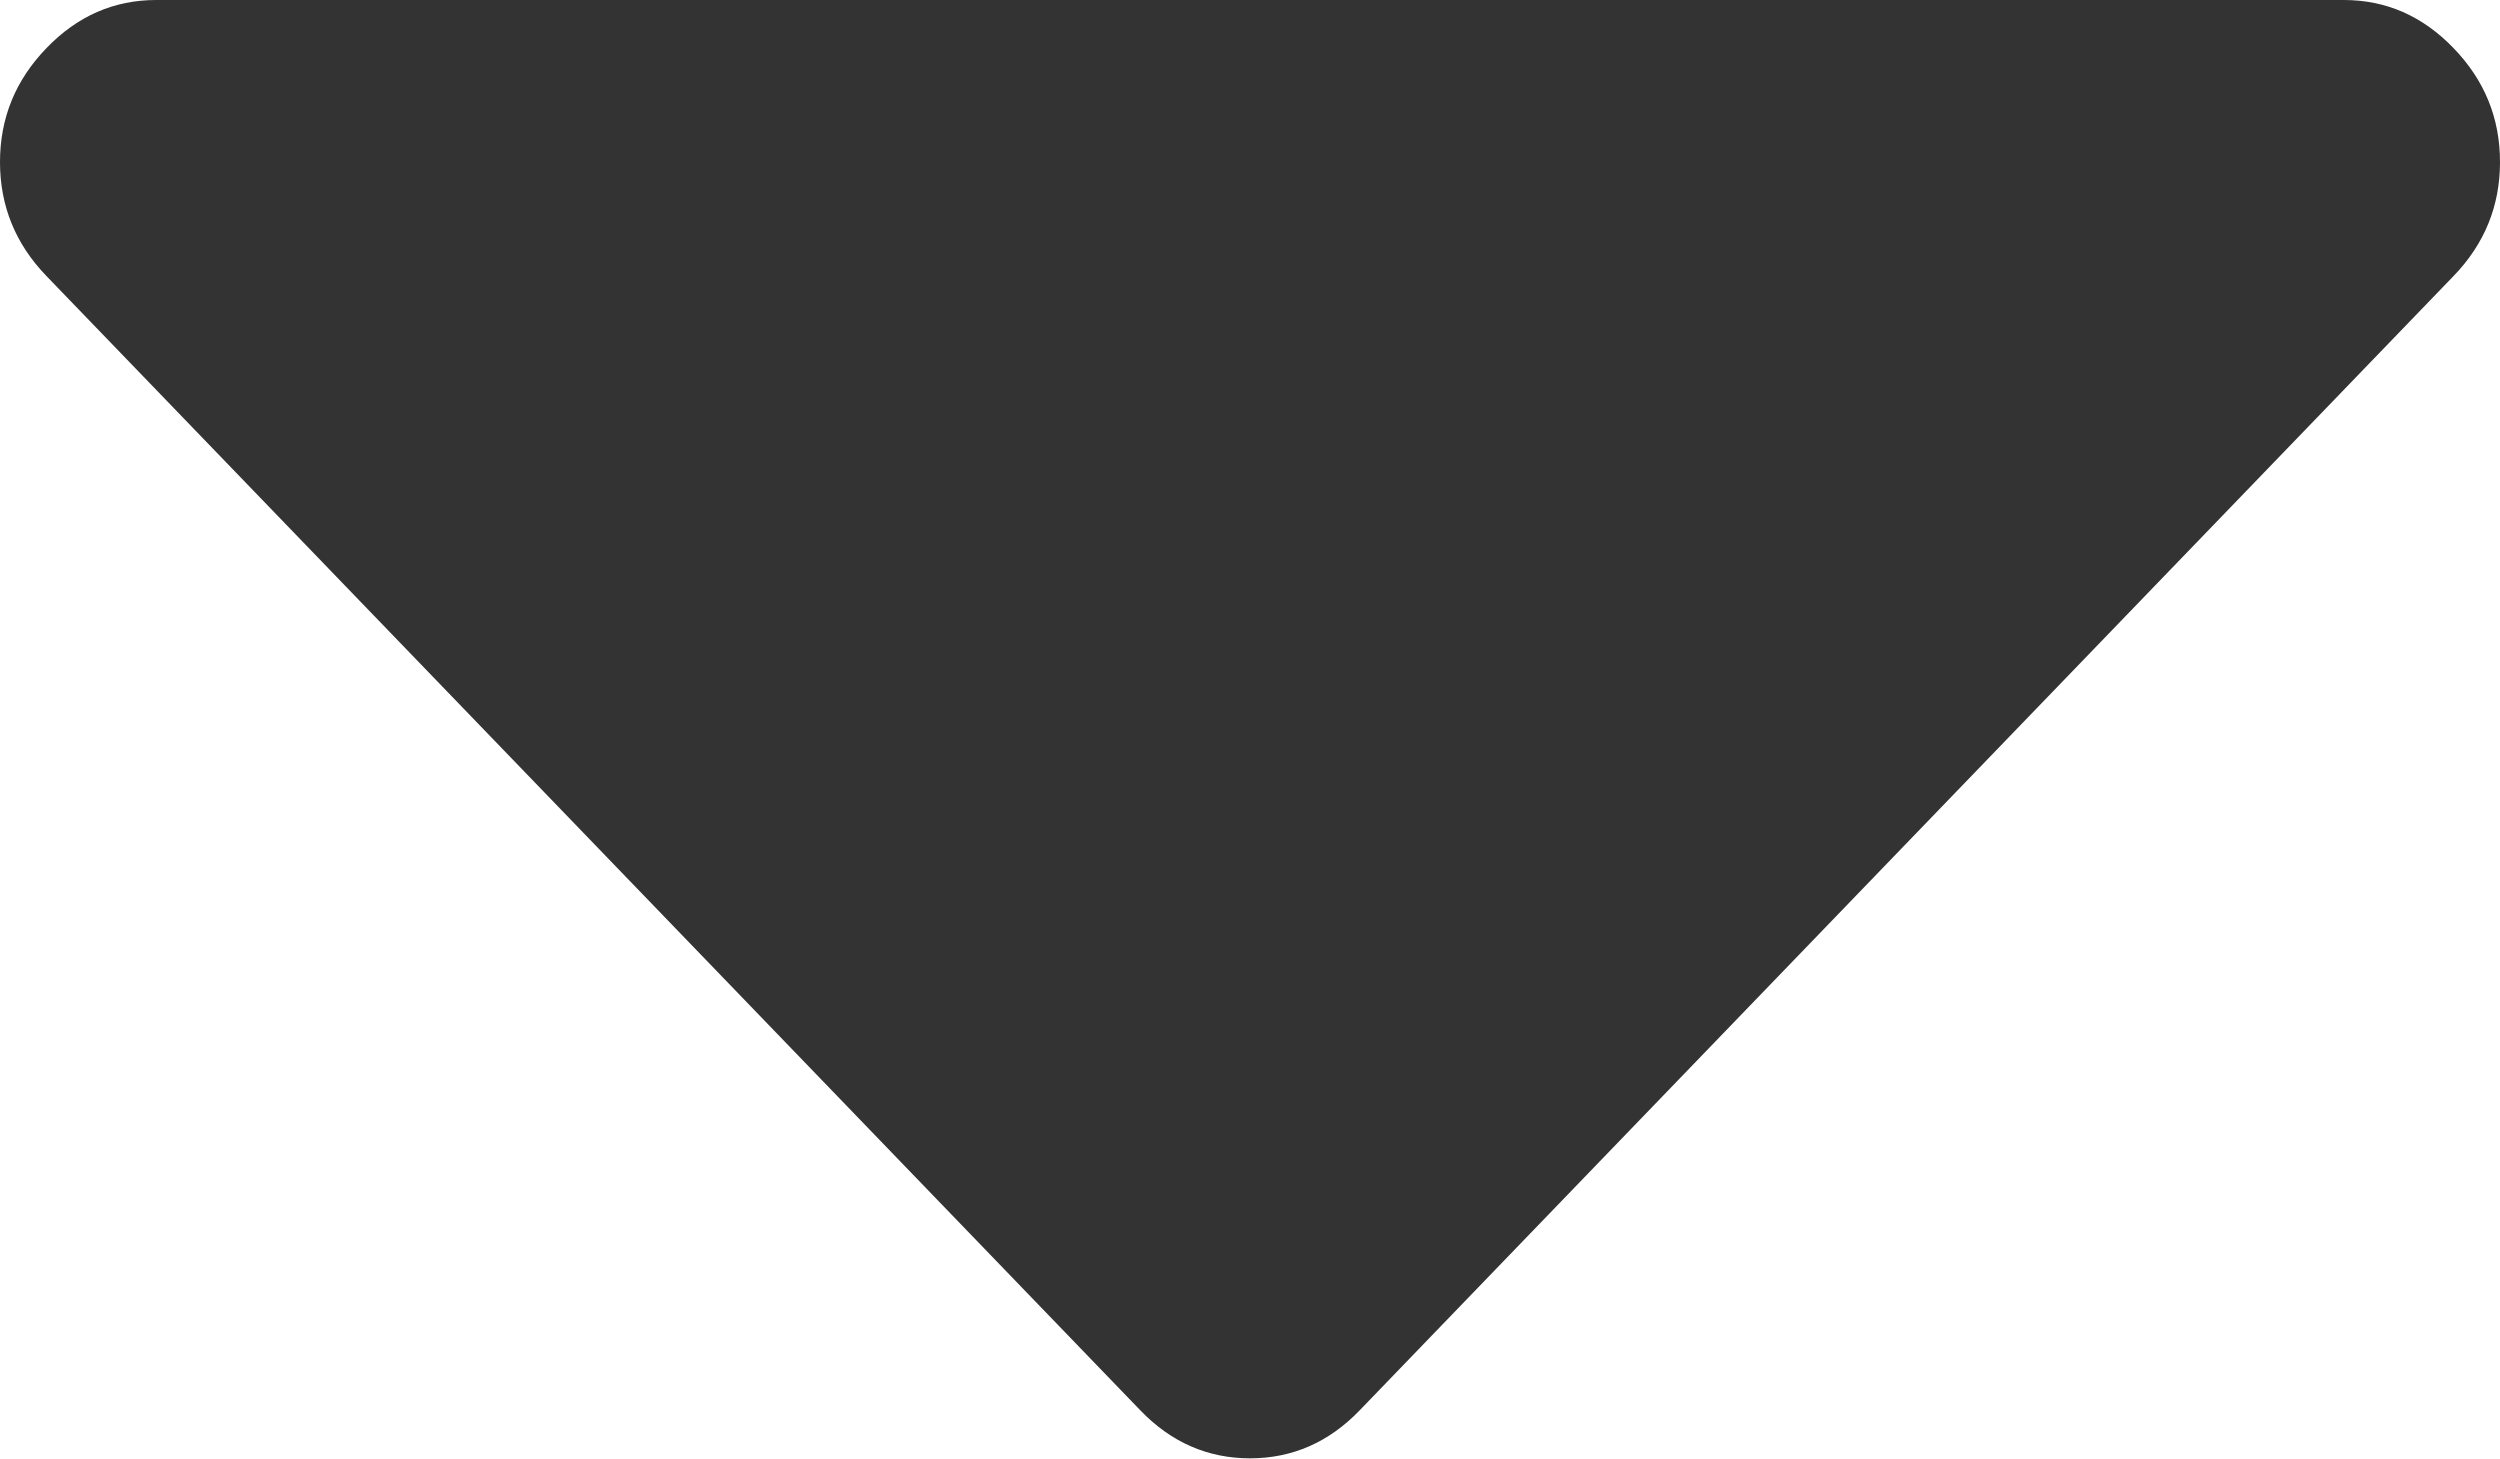
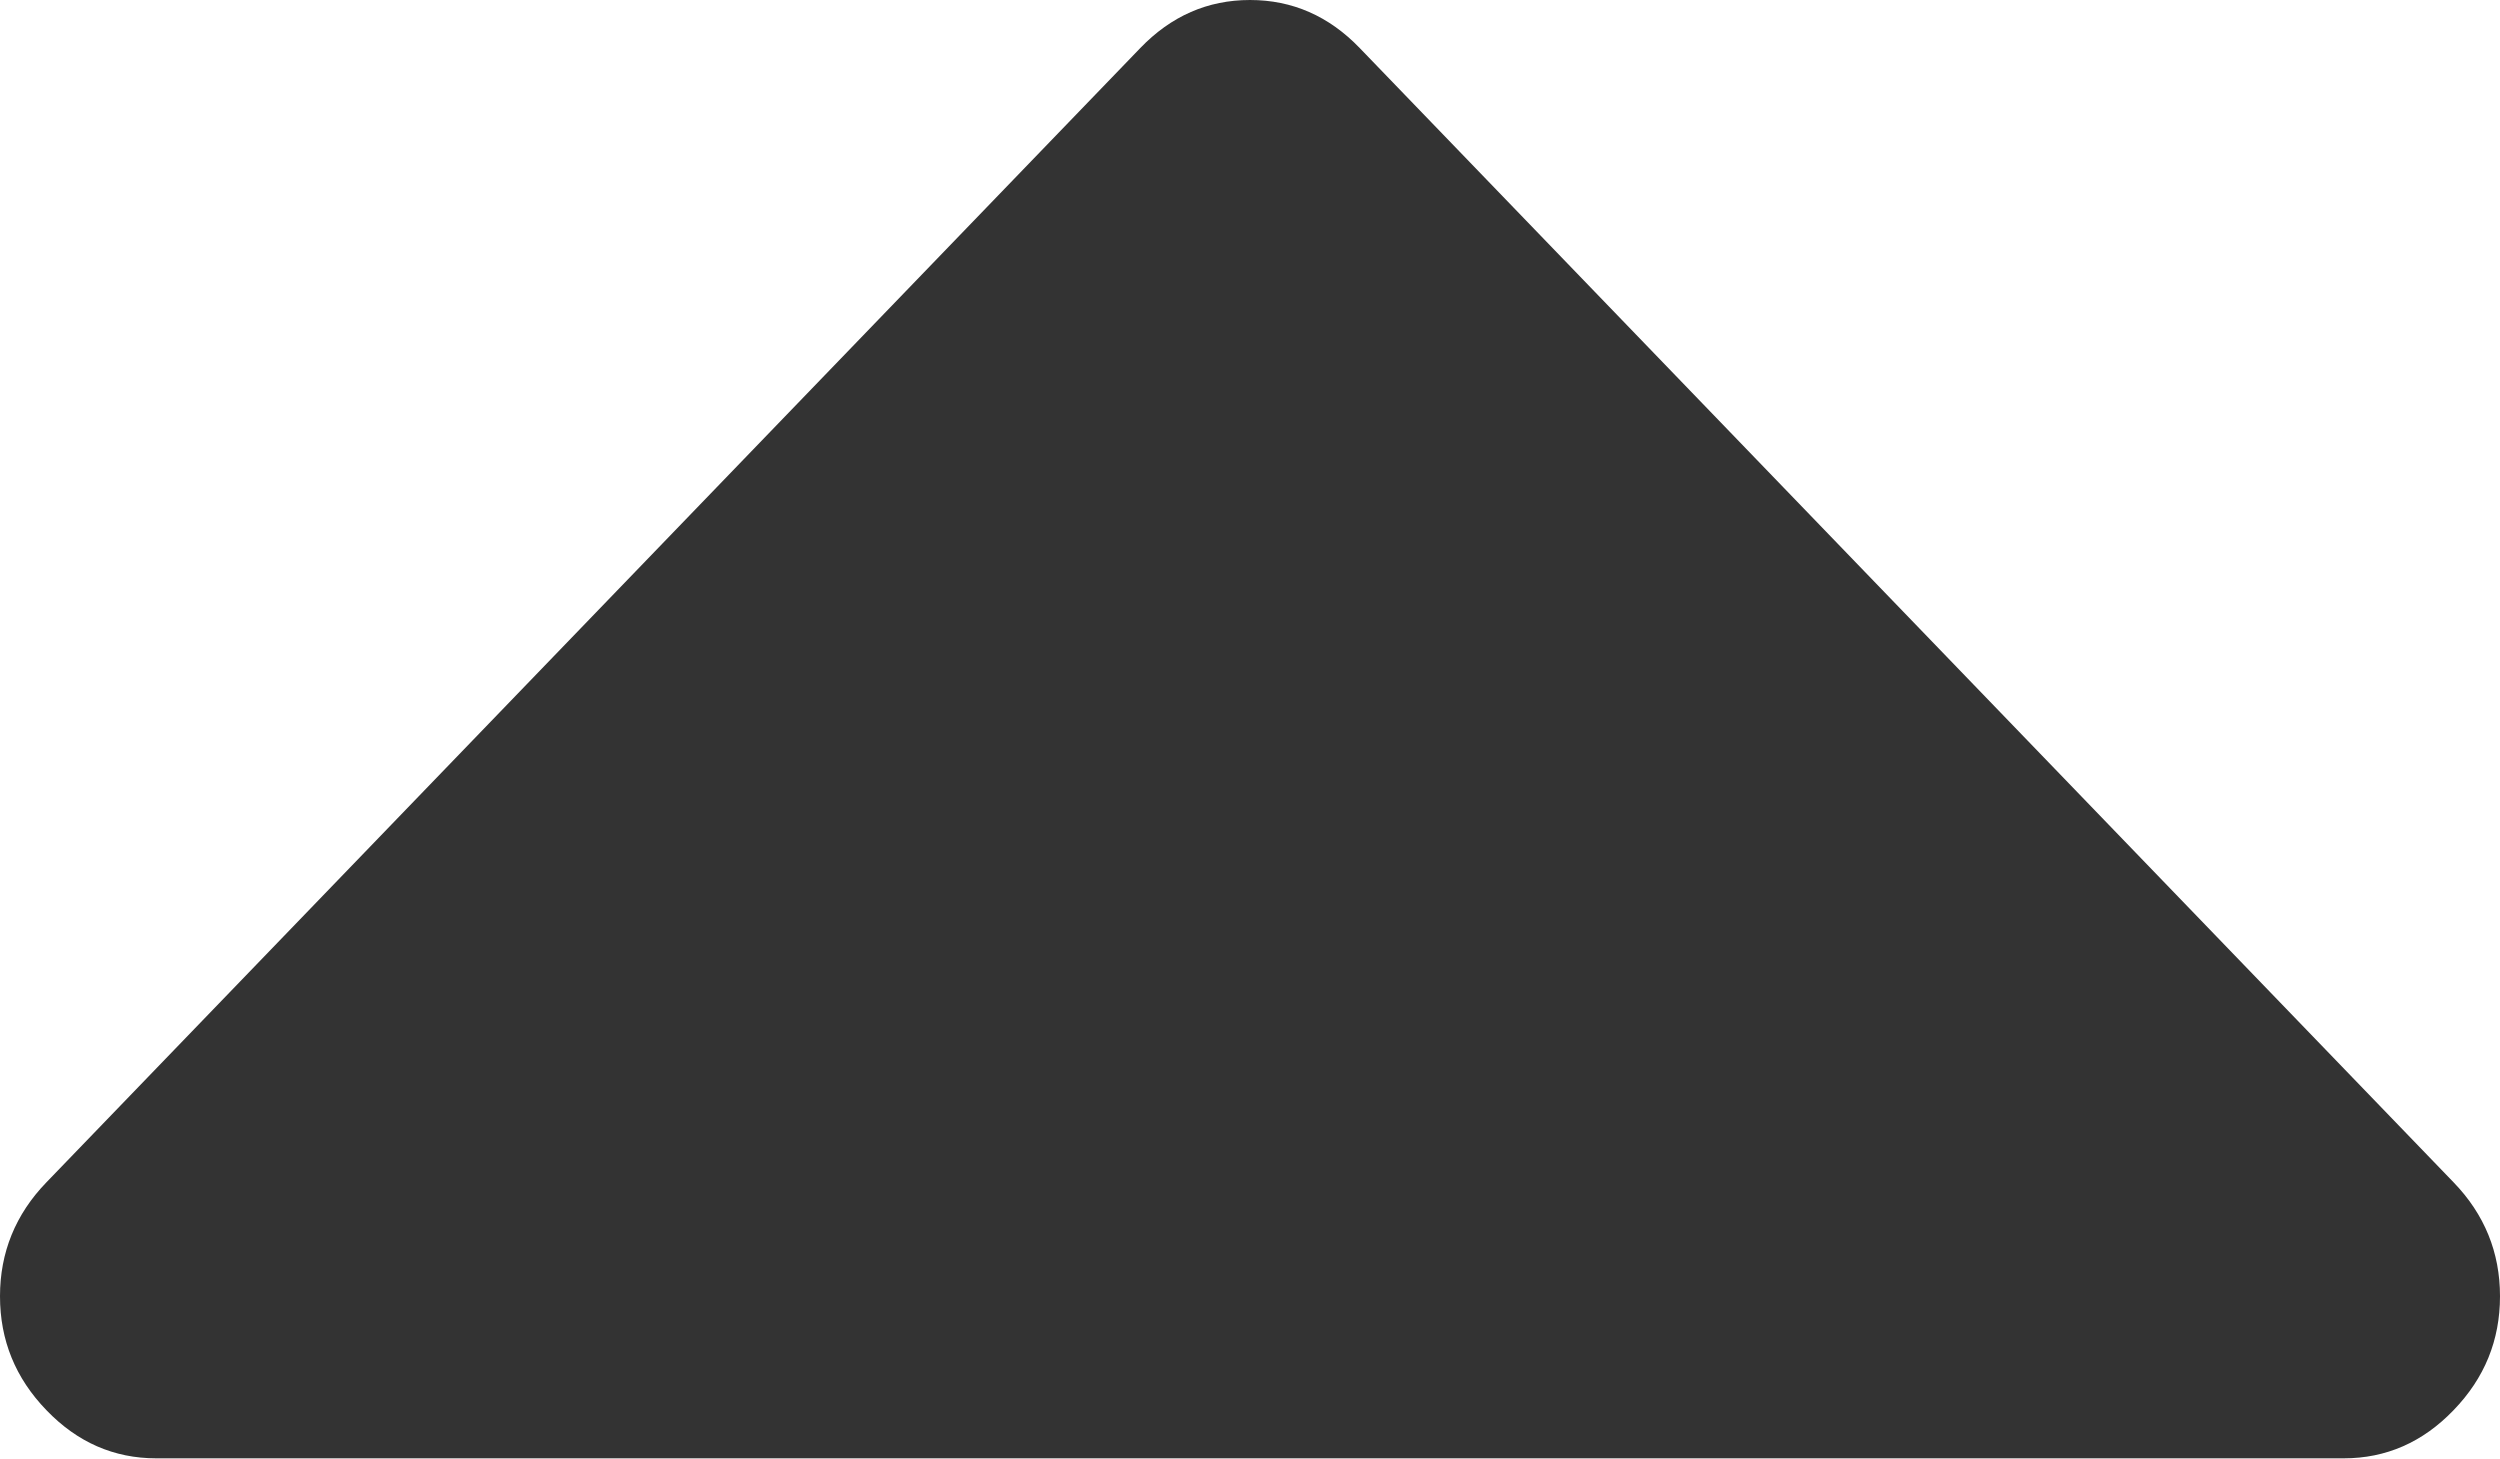
<svg xmlns="http://www.w3.org/2000/svg" version="1.1" width="12px" height="7px">
-   <g transform="matrix(1 0 0 1 -109 -23 )">
-     <path d="M 11.777 0.231  C 11.926 0.385  12 0.567  12 0.778  C 12 0.988  11.926 1.171  11.777 1.325  L 6.527 6.769  C 6.379 6.923  6.203 7  6 7  C 5.797 7  5.621 6.923  5.473 6.769  L 0.223 1.325  C 0.074 1.171  0 0.988  0 0.778  C 0 0.567  0.074 0.385  0.223 0.231  C 0.371 0.077  0.547 0  0.75 0  L 11.25 0  C 11.453 0  11.629 0.077  11.777 0.231  Z " fill-rule="nonzero" fill="#333333" stroke="none" transform="matrix(1 0 0 1 109 23 )" />
+   <g transform="matrix(1 0 0 1 -109 -11 )">
+     <path d="M 11.777 5.675  C 11.926 5.829  12 6.012  12 6.222  C 12 6.433  11.926 6.615  11.777 6.769  C 11.629 6.923  11.453 7  11.25 7  L 0.75 7  C 0.547 7  0.371 6.923  0.223 6.769  C 0.074 6.615  0 6.433  0 6.222  C 0 6.012  0.074 5.829  0.223 5.675  L 5.473 0.231  C 5.621 0.077  5.797 0  6 0  C 6.203 0  6.379 0.077  6.527 0.231  L 11.777 5.675  Z " fill-rule="nonzero" fill="#333333" stroke="none" transform="matrix(1 0 0 1 109 11 )" />
  </g>
</svg>
